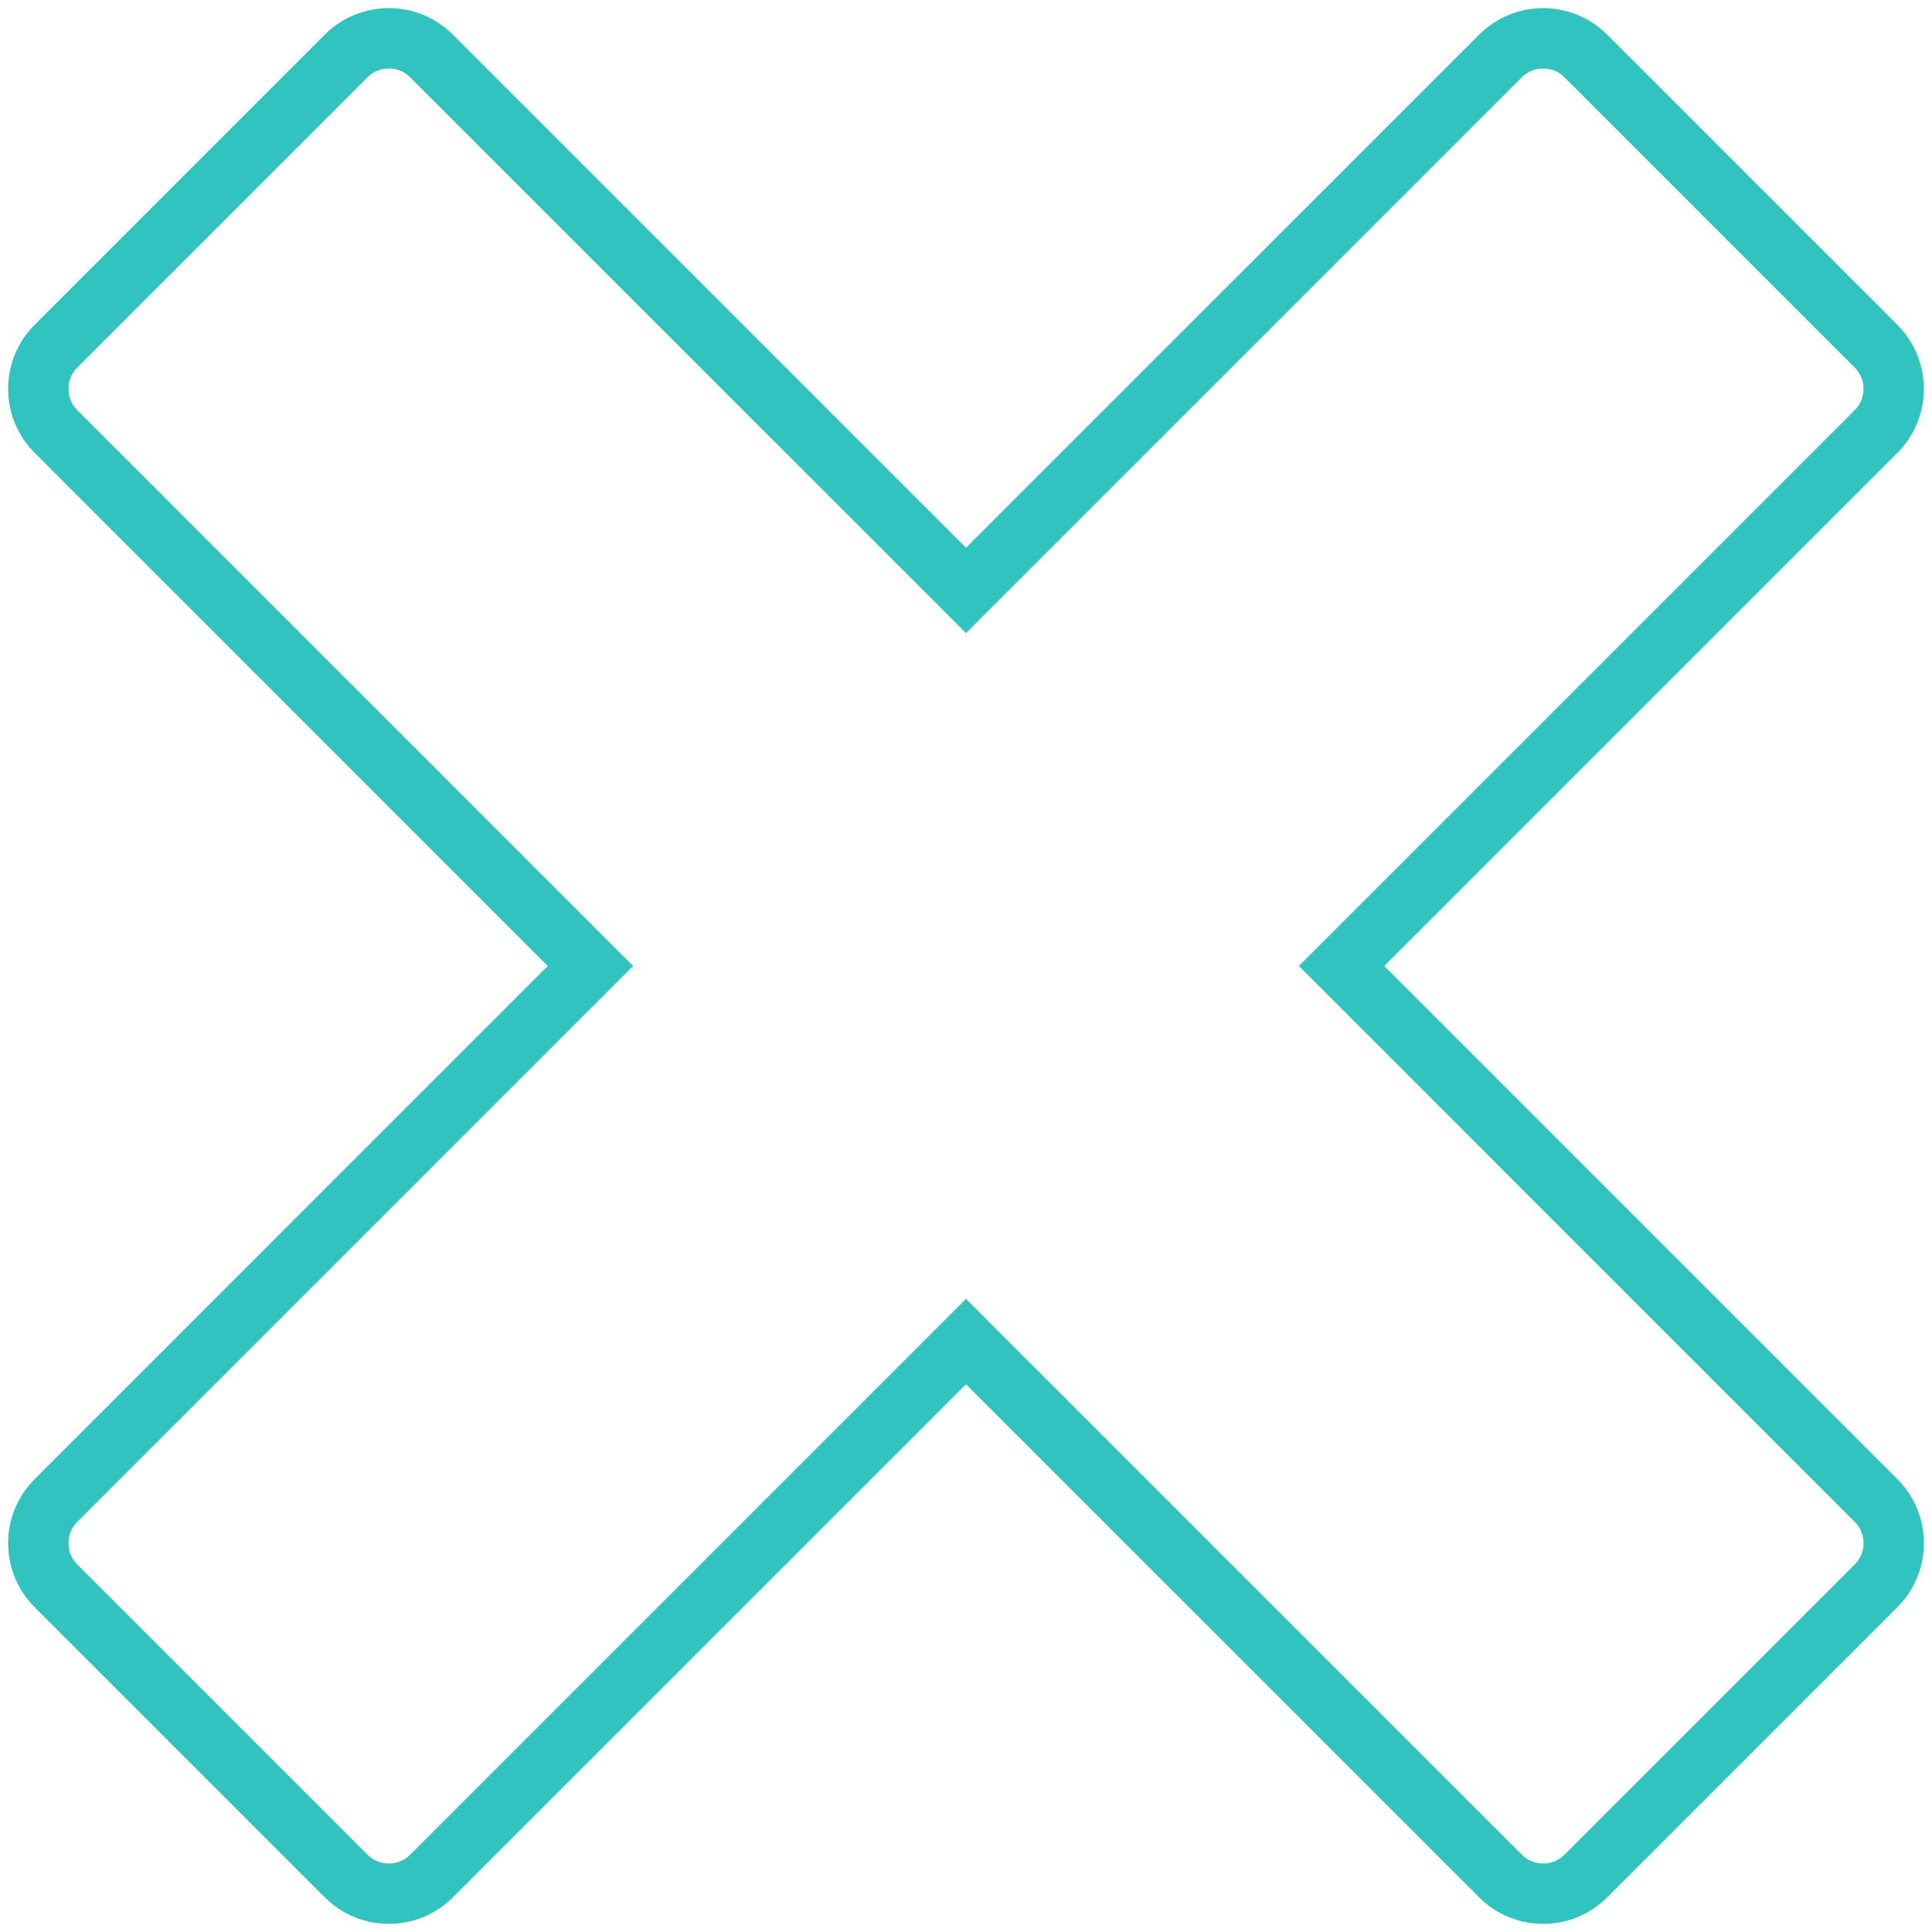
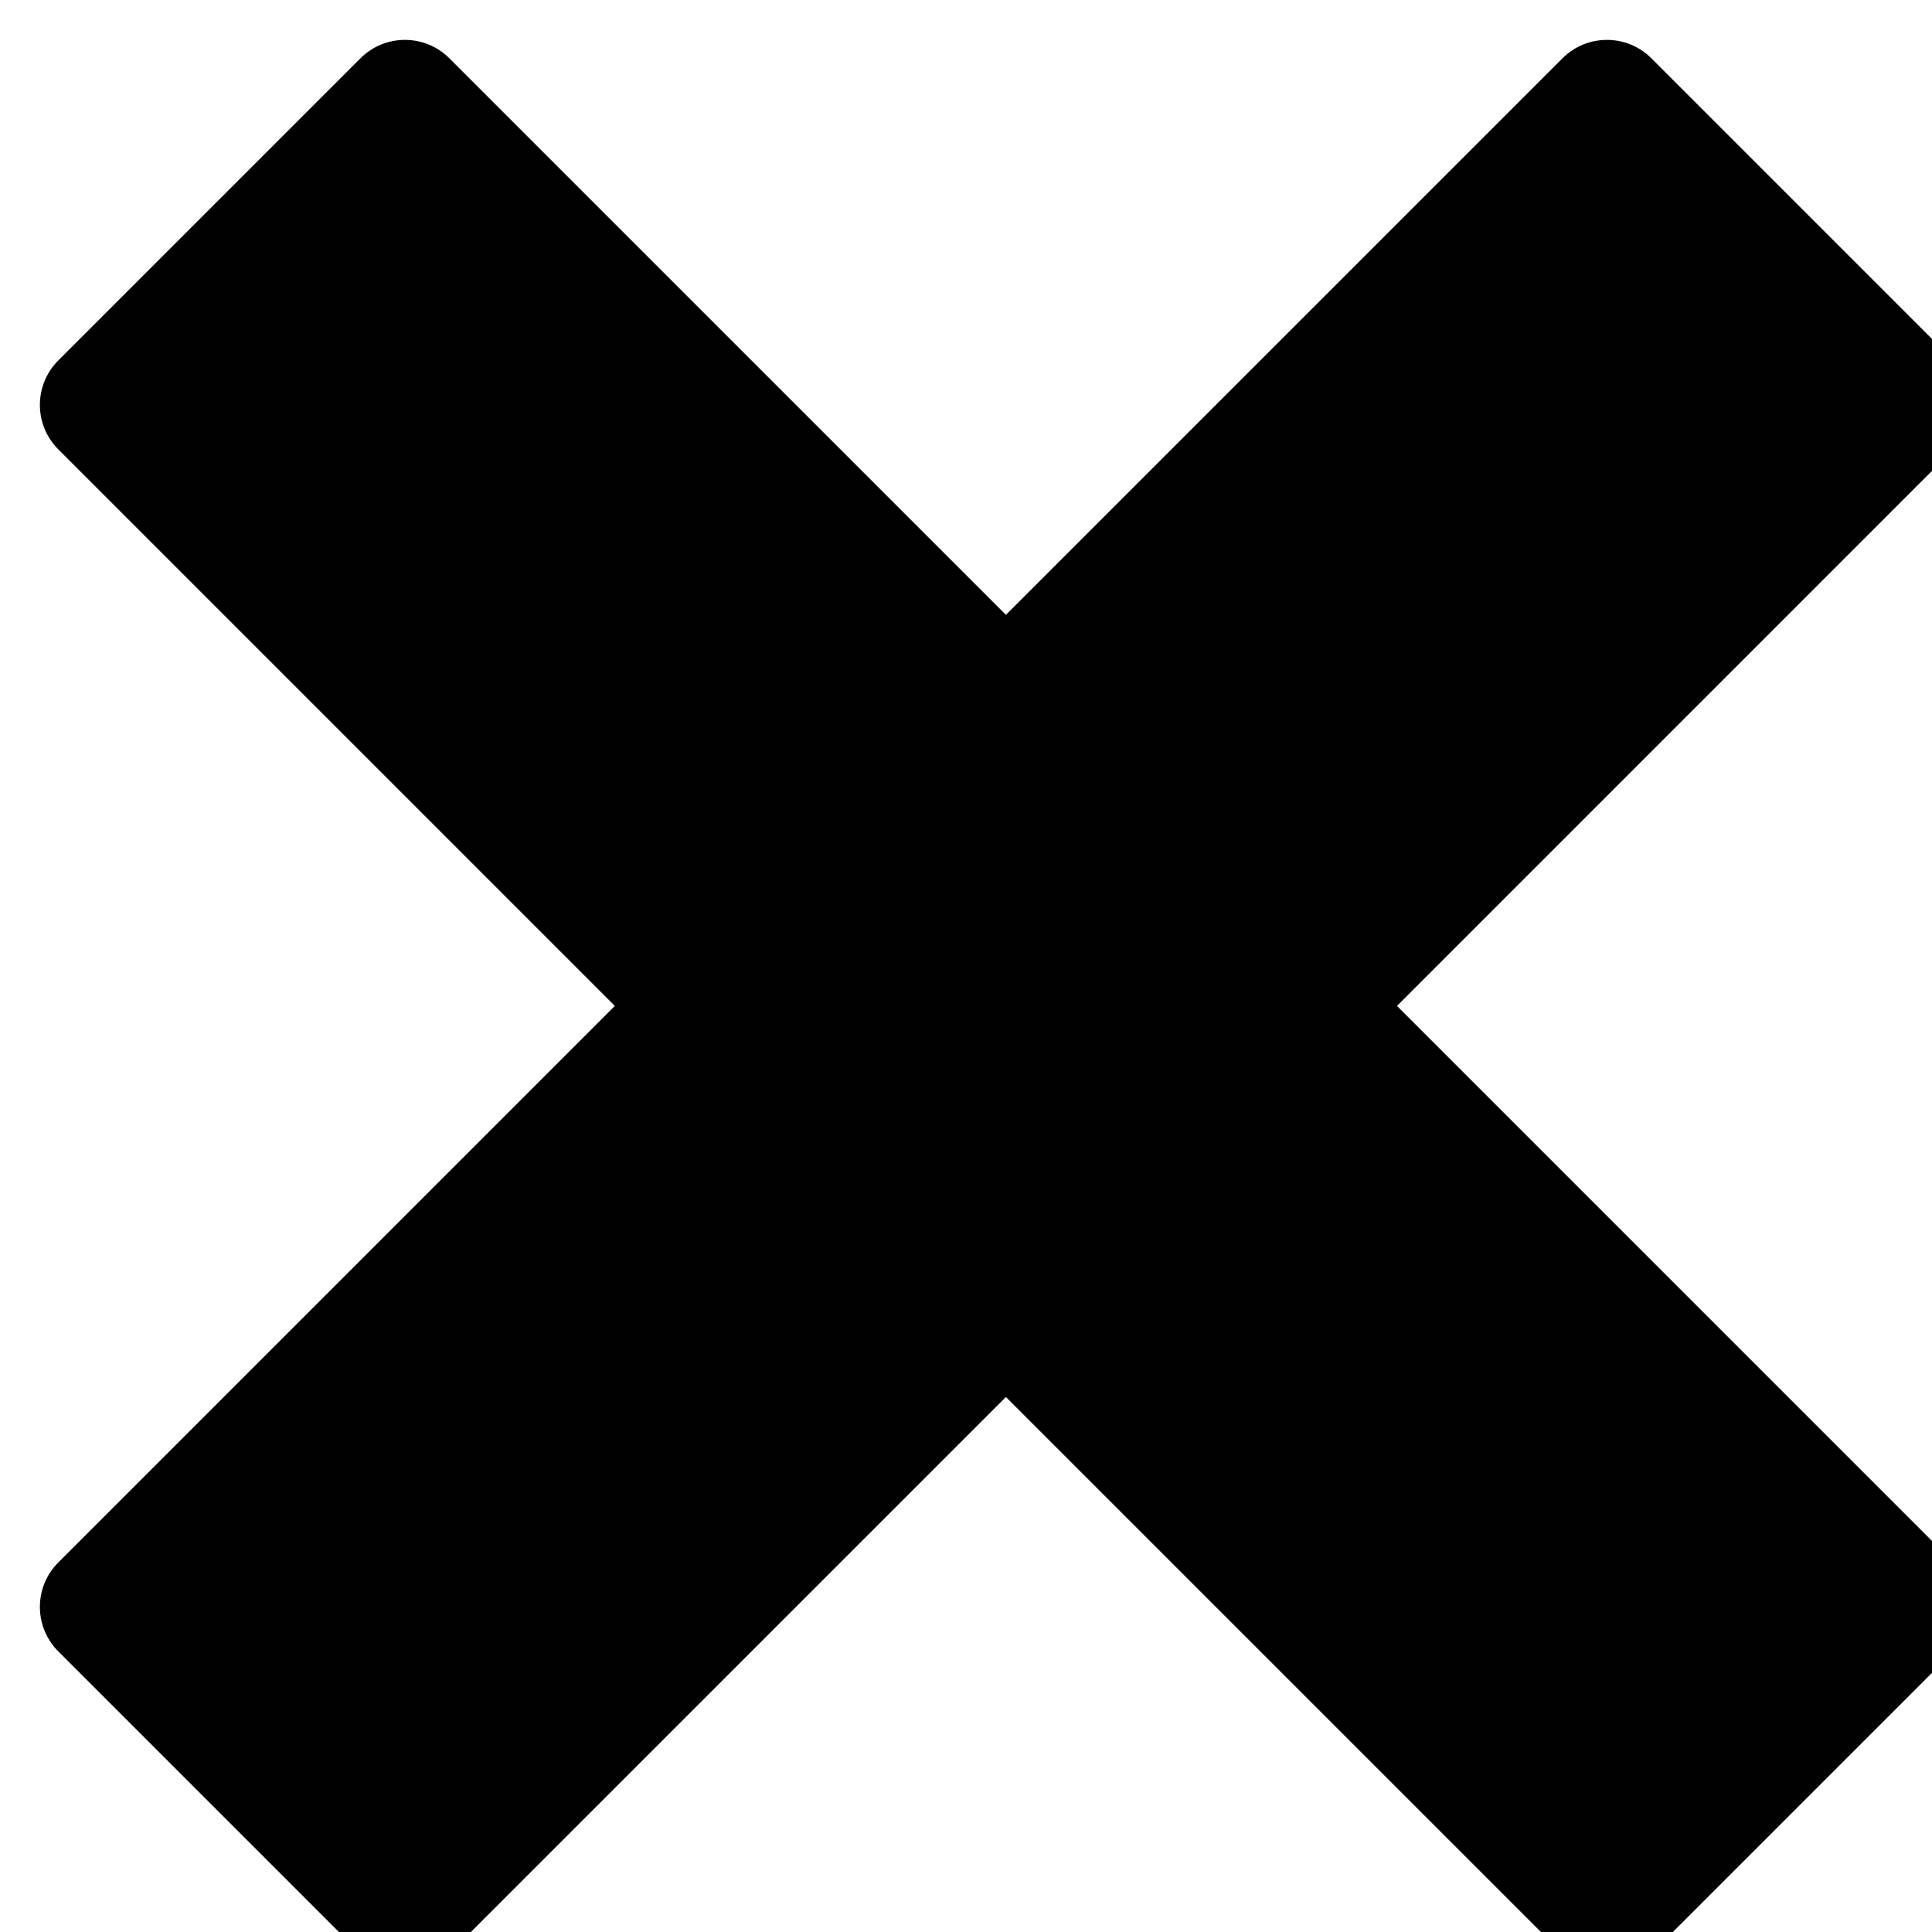
- <svg xmlns="http://www.w3.org/2000/svg" width="64" height="64">
-   <path d="M51.12 1.269c.511 0 1.023.195 1.414.586l9.611 9.611c.391.391.586.903.586 1.415s-.195 1.023-.586 1.414L44.441 32l17.704 17.705c.391.39.586.902.586 1.414 0 .512-.195 1.024-.586 1.415l-9.611 9.611c-.391.391-.903.586-1.415.586a1.994 1.994 0 0 1-1.414-.586L32 44.441 14.295 62.145c-.39.391-.902.586-1.414.586a1.994 1.994 0 0 1-1.415-.586l-9.611-9.611a1.994 1.994 0 0 1-.586-1.415c0-.512.195-1.023.586-1.414L19.559 32 1.855 14.295a1.994 1.994 0 0 1-.586-1.414c0-.512.195-1.024.586-1.415l9.611-9.611c.391-.391.903-.586 1.415-.586s1.023.195 1.414.586L32 19.559 49.705 1.855c.39-.391.902-.586 1.414-.586Z" stroke="#31C3BD" stroke-width="2" fill="none" />
+ <svg xmlns="http://www.w3.org/2000/svg">
+   <path d="M51.12 1.269c.511 0 1.023.195 1.414.586l9.611 9.611c.391.391.586.903.586 1.415s-.195 1.023-.586 1.414L44.441 32l17.704 17.705c.391.39.586.902.586 1.414 0 .512-.195 1.024-.586 1.415l-9.611 9.611c-.391.391-.903.586-1.415.586a1.994 1.994 0 0 1-1.414-.586L32 44.441 14.295 62.145c-.39.391-.902.586-1.414.586a1.994 1.994 0 0 1-1.415-.586l-9.611-9.611a1.994 1.994 0 0 1-.586-1.415c0-.512.195-1.023.586-1.414L19.559 32 1.855 14.295a1.994 1.994 0 0 1-.586-1.414c0-.512.195-1.024.586-1.415l9.611-9.611c.391-.391.903-.586 1.415-.586s1.023.195 1.414.586L32 19.559 49.705 1.855c.39-.391.902-.586 1.414-.586Z" stroke-width="2" />
</svg>
